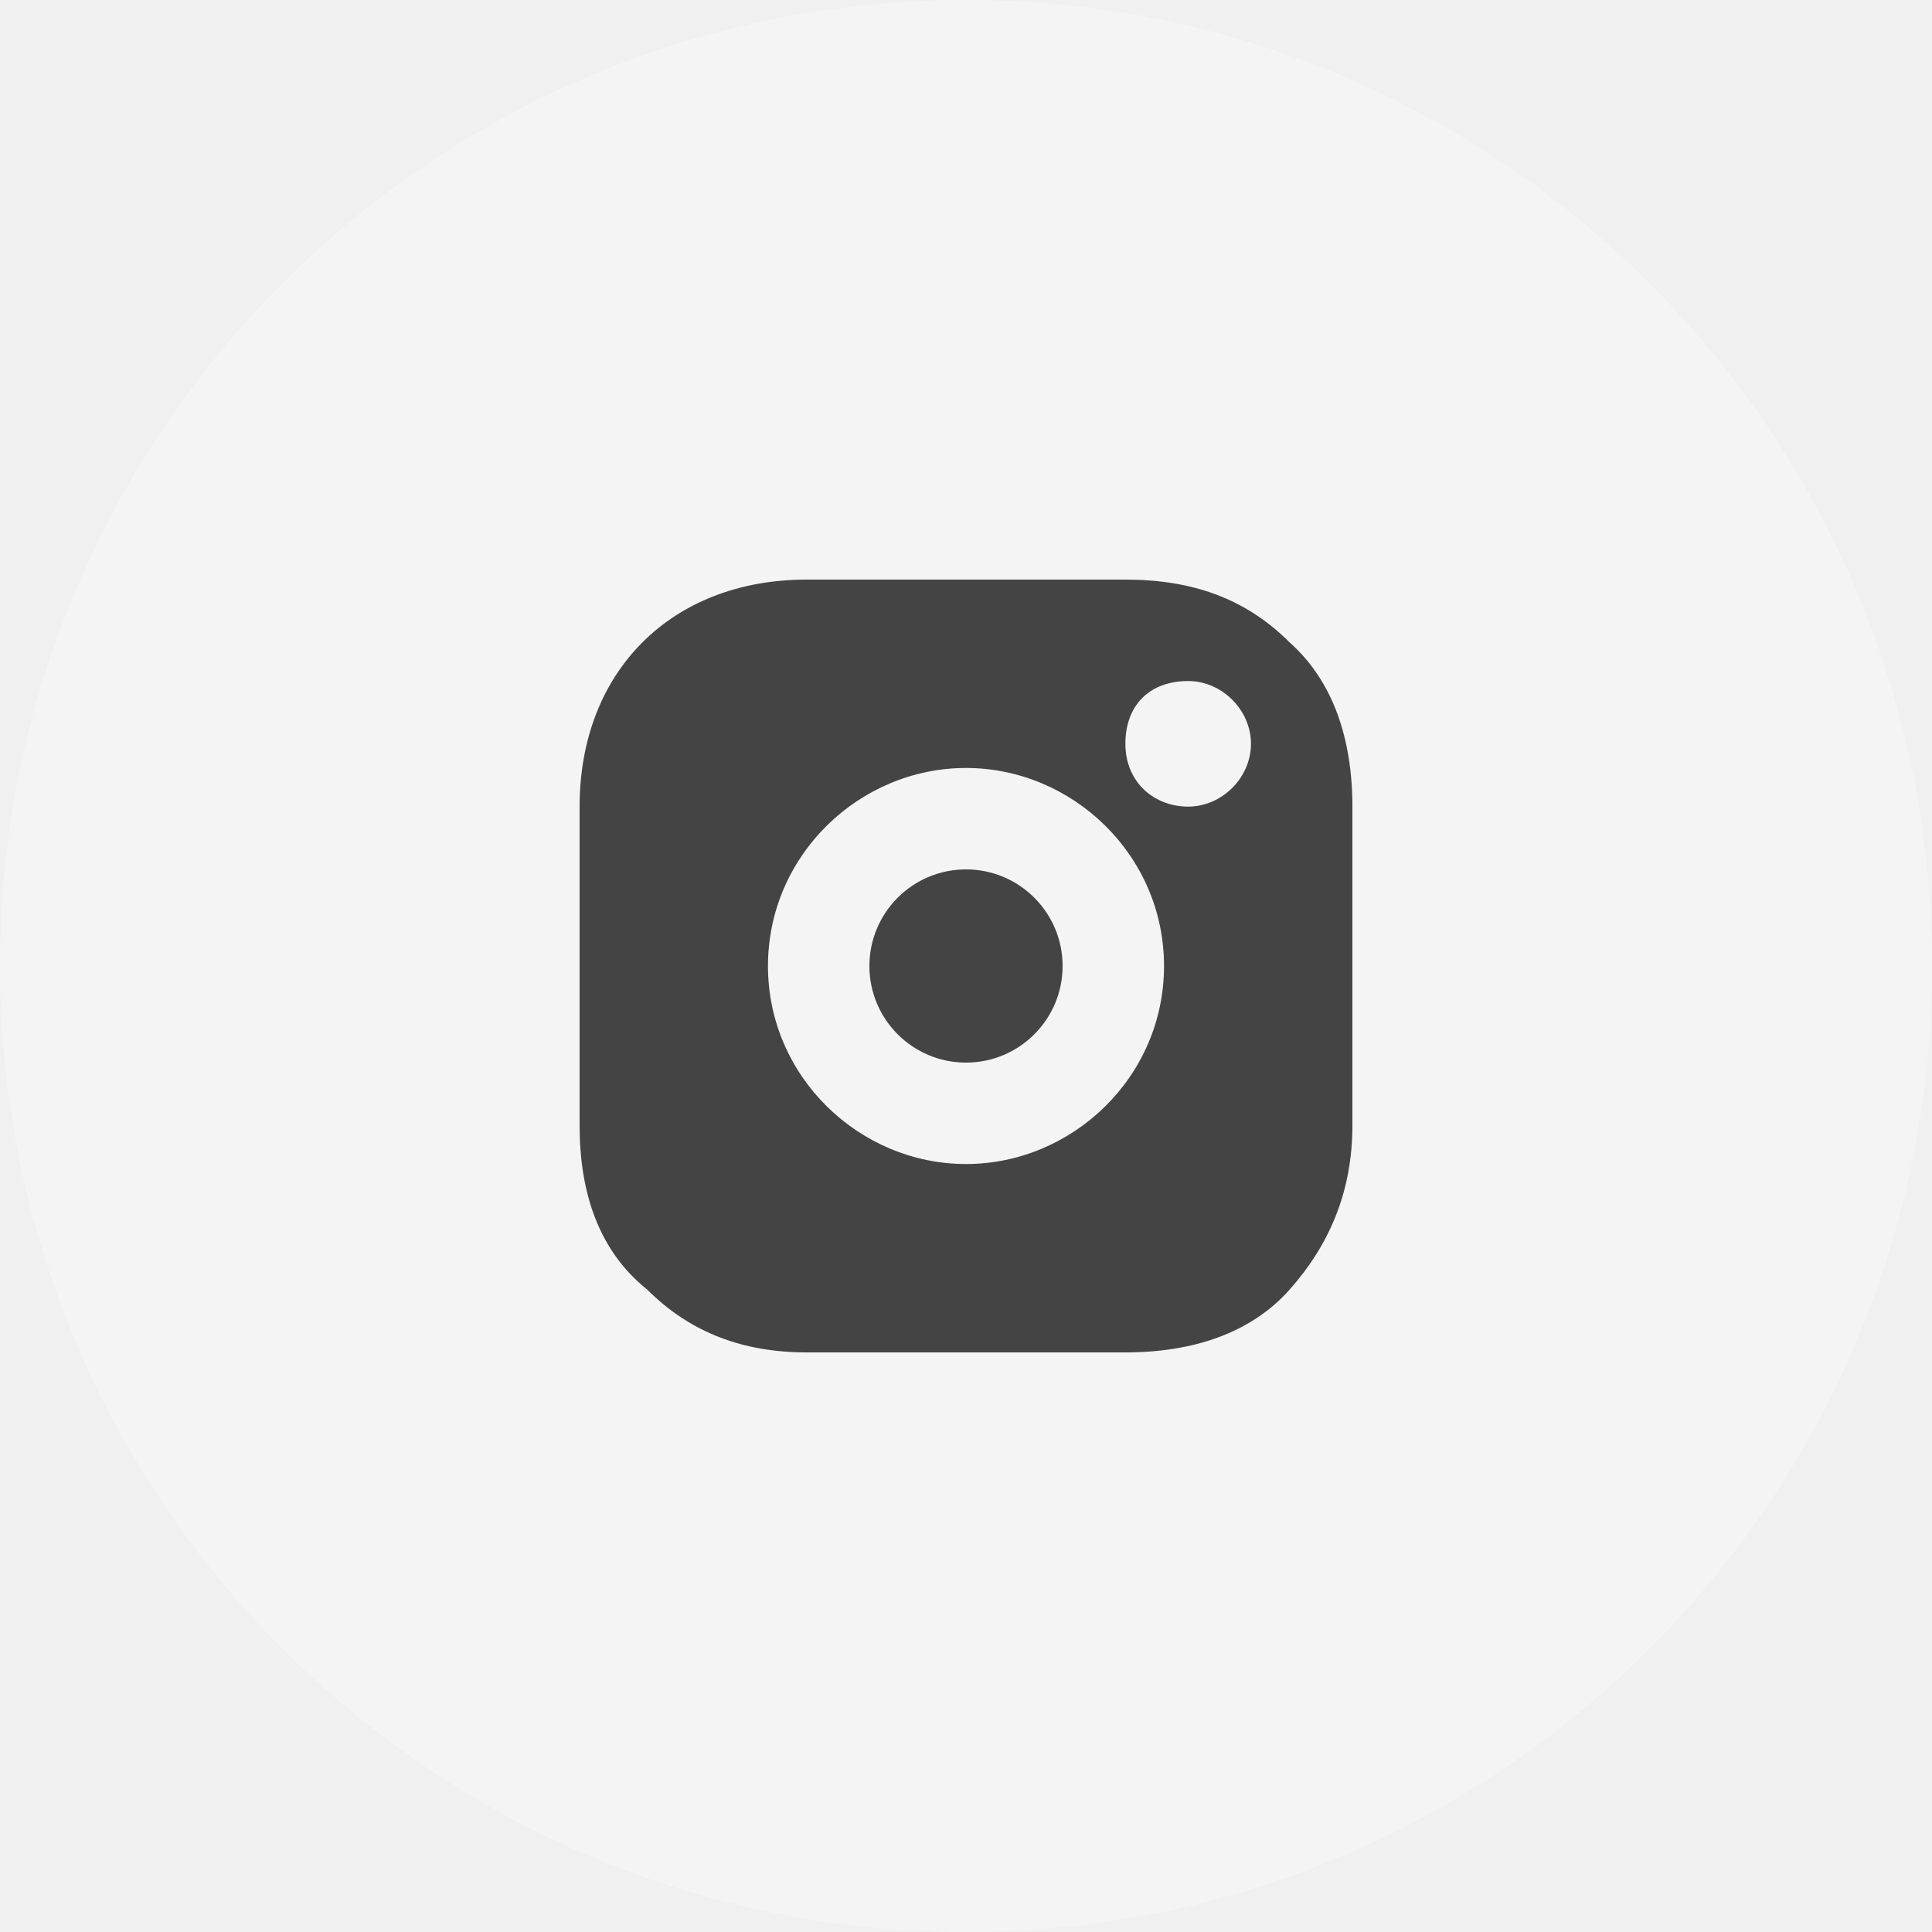
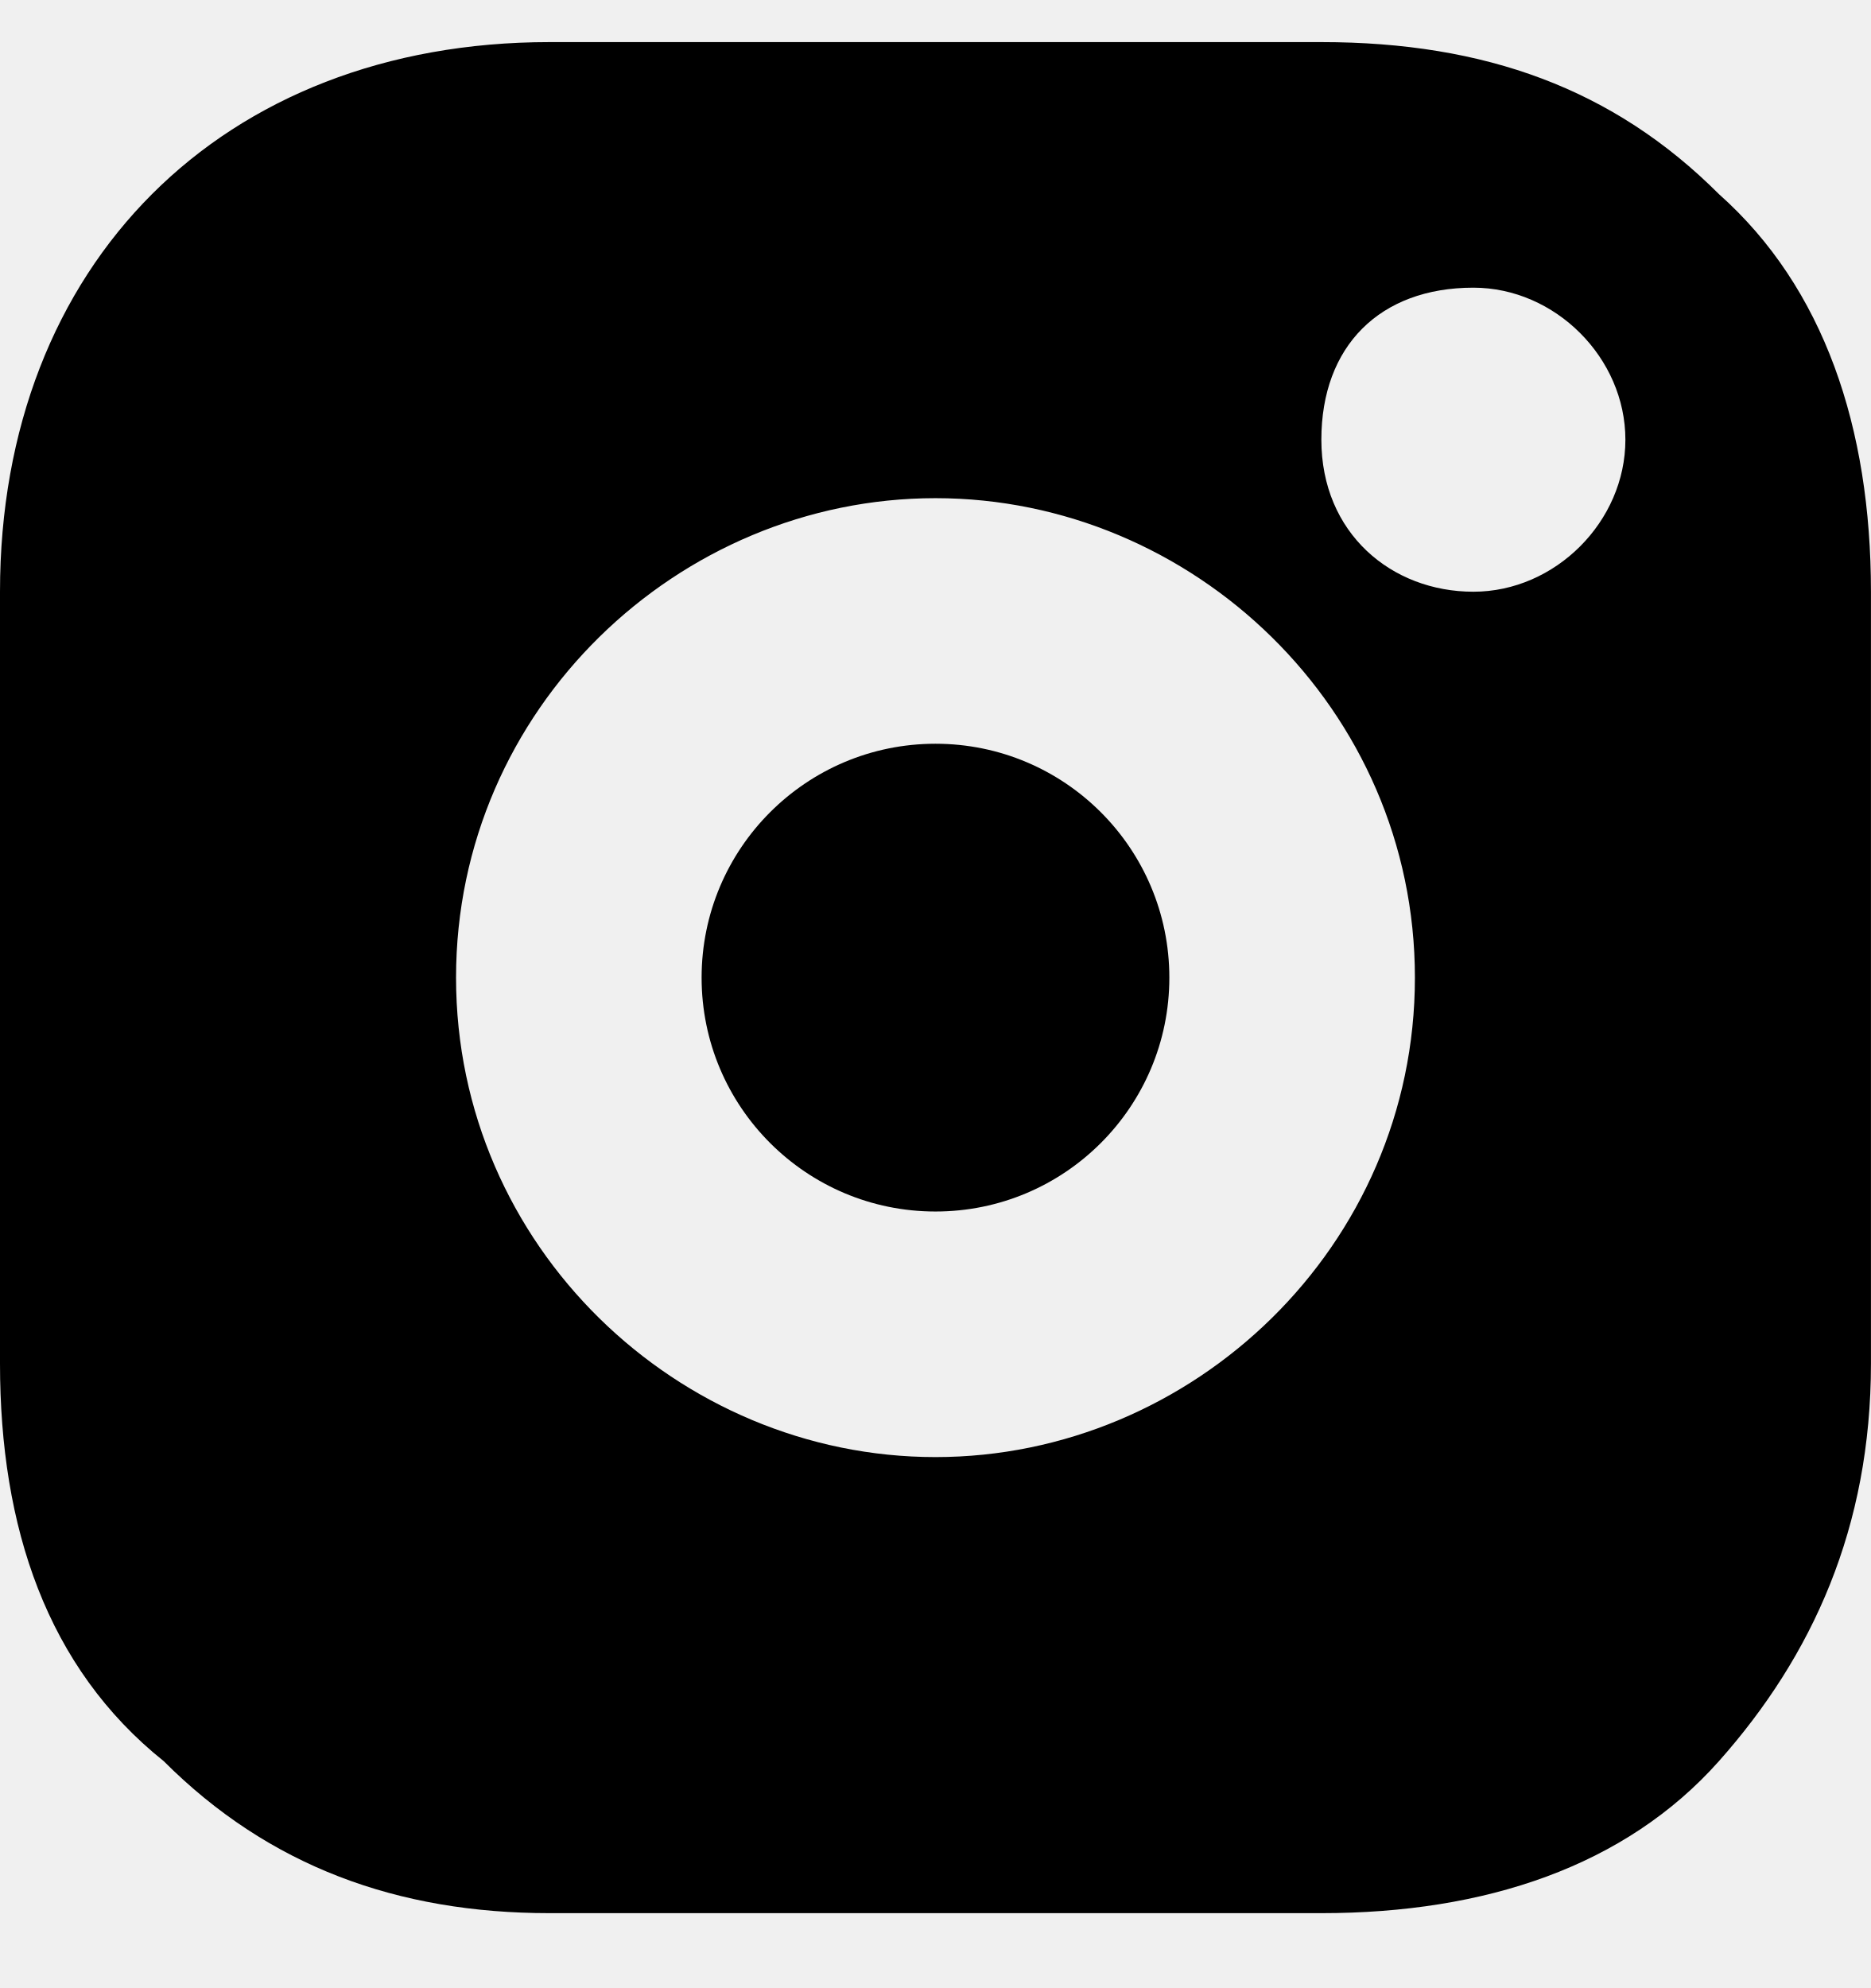
- <svg xmlns="http://www.w3.org/2000/svg" width="40" height="40" fill="none">
-   <circle cx="20" cy="20" r="20" fill="#fff" fill-opacity=".3" />
-   <path d="M20 22a2 2 0 1 0 0-4 2 2 0 0 0 0 4Z" fill="#444" />
-   <path d="M26.7 13.3c-.9-.9-2-1.3-3.4-1.3h-6.6c-2.8 0-4.7 1.9-4.7 4.7v6.6c0 1.4.4 2.6 1.4 3.4.9.9 2 1.3 3.3 1.3h6.6c1.4 0 2.6-.4 3.4-1.3.8-.9 1.3-2 1.3-3.4v-6.6c0-1.4-.4-2.6-1.3-3.4ZM20 24.1c-2.2 0-4.1-1.8-4.1-4.1s1.9-4.1 4.1-4.1c2.2 0 4.1 1.8 4.1 4.1s-1.9 4.1-4.1 4.1Zm4.6-7.4c-.7 0-1.3-.5-1.3-1.3s.5-1.3 1.3-1.3c.7 0 1.3.6 1.3 1.3 0 .7-.6 1.3-1.3 1.3Z" fill="#444" />
+ <svg xmlns="http://www.w3.org/2000/svg" width="16" height="17" fill="none">
+   <path d="M8 10.36a2 2 0 1 0 0-4 2 2 0 0 0 0 4Z" fill="#000" />
+   <path d="M14.7 1.66c-.9-.9-2-1.3-3.4-1.3H4.7C1.9.36 0 2.26 0 5.06v6.6c0 1.4.4 2.6 1.4 3.4.9.9 2 1.3 3.3 1.3h6.6c1.4 0 2.6-.4 3.4-1.3.8-.9 1.3-2 1.3-3.4v-6.6c0-1.4-.4-2.6-1.3-3.4ZM8 12.46c-2.2 0-4.1-1.8-4.1-4.1s1.9-4.1 4.1-4.1c2.2 0 4.1 1.8 4.1 4.1s-1.9 4.1-4.1 4.1Zm4.6-7.4c-.7 0-1.3-.5-1.3-1.3s.5-1.3 1.3-1.3c.7 0 1.3.6 1.3 1.3 0 .7-.6 1.3-1.3 1.3Z" fill="#000" />
</svg>
